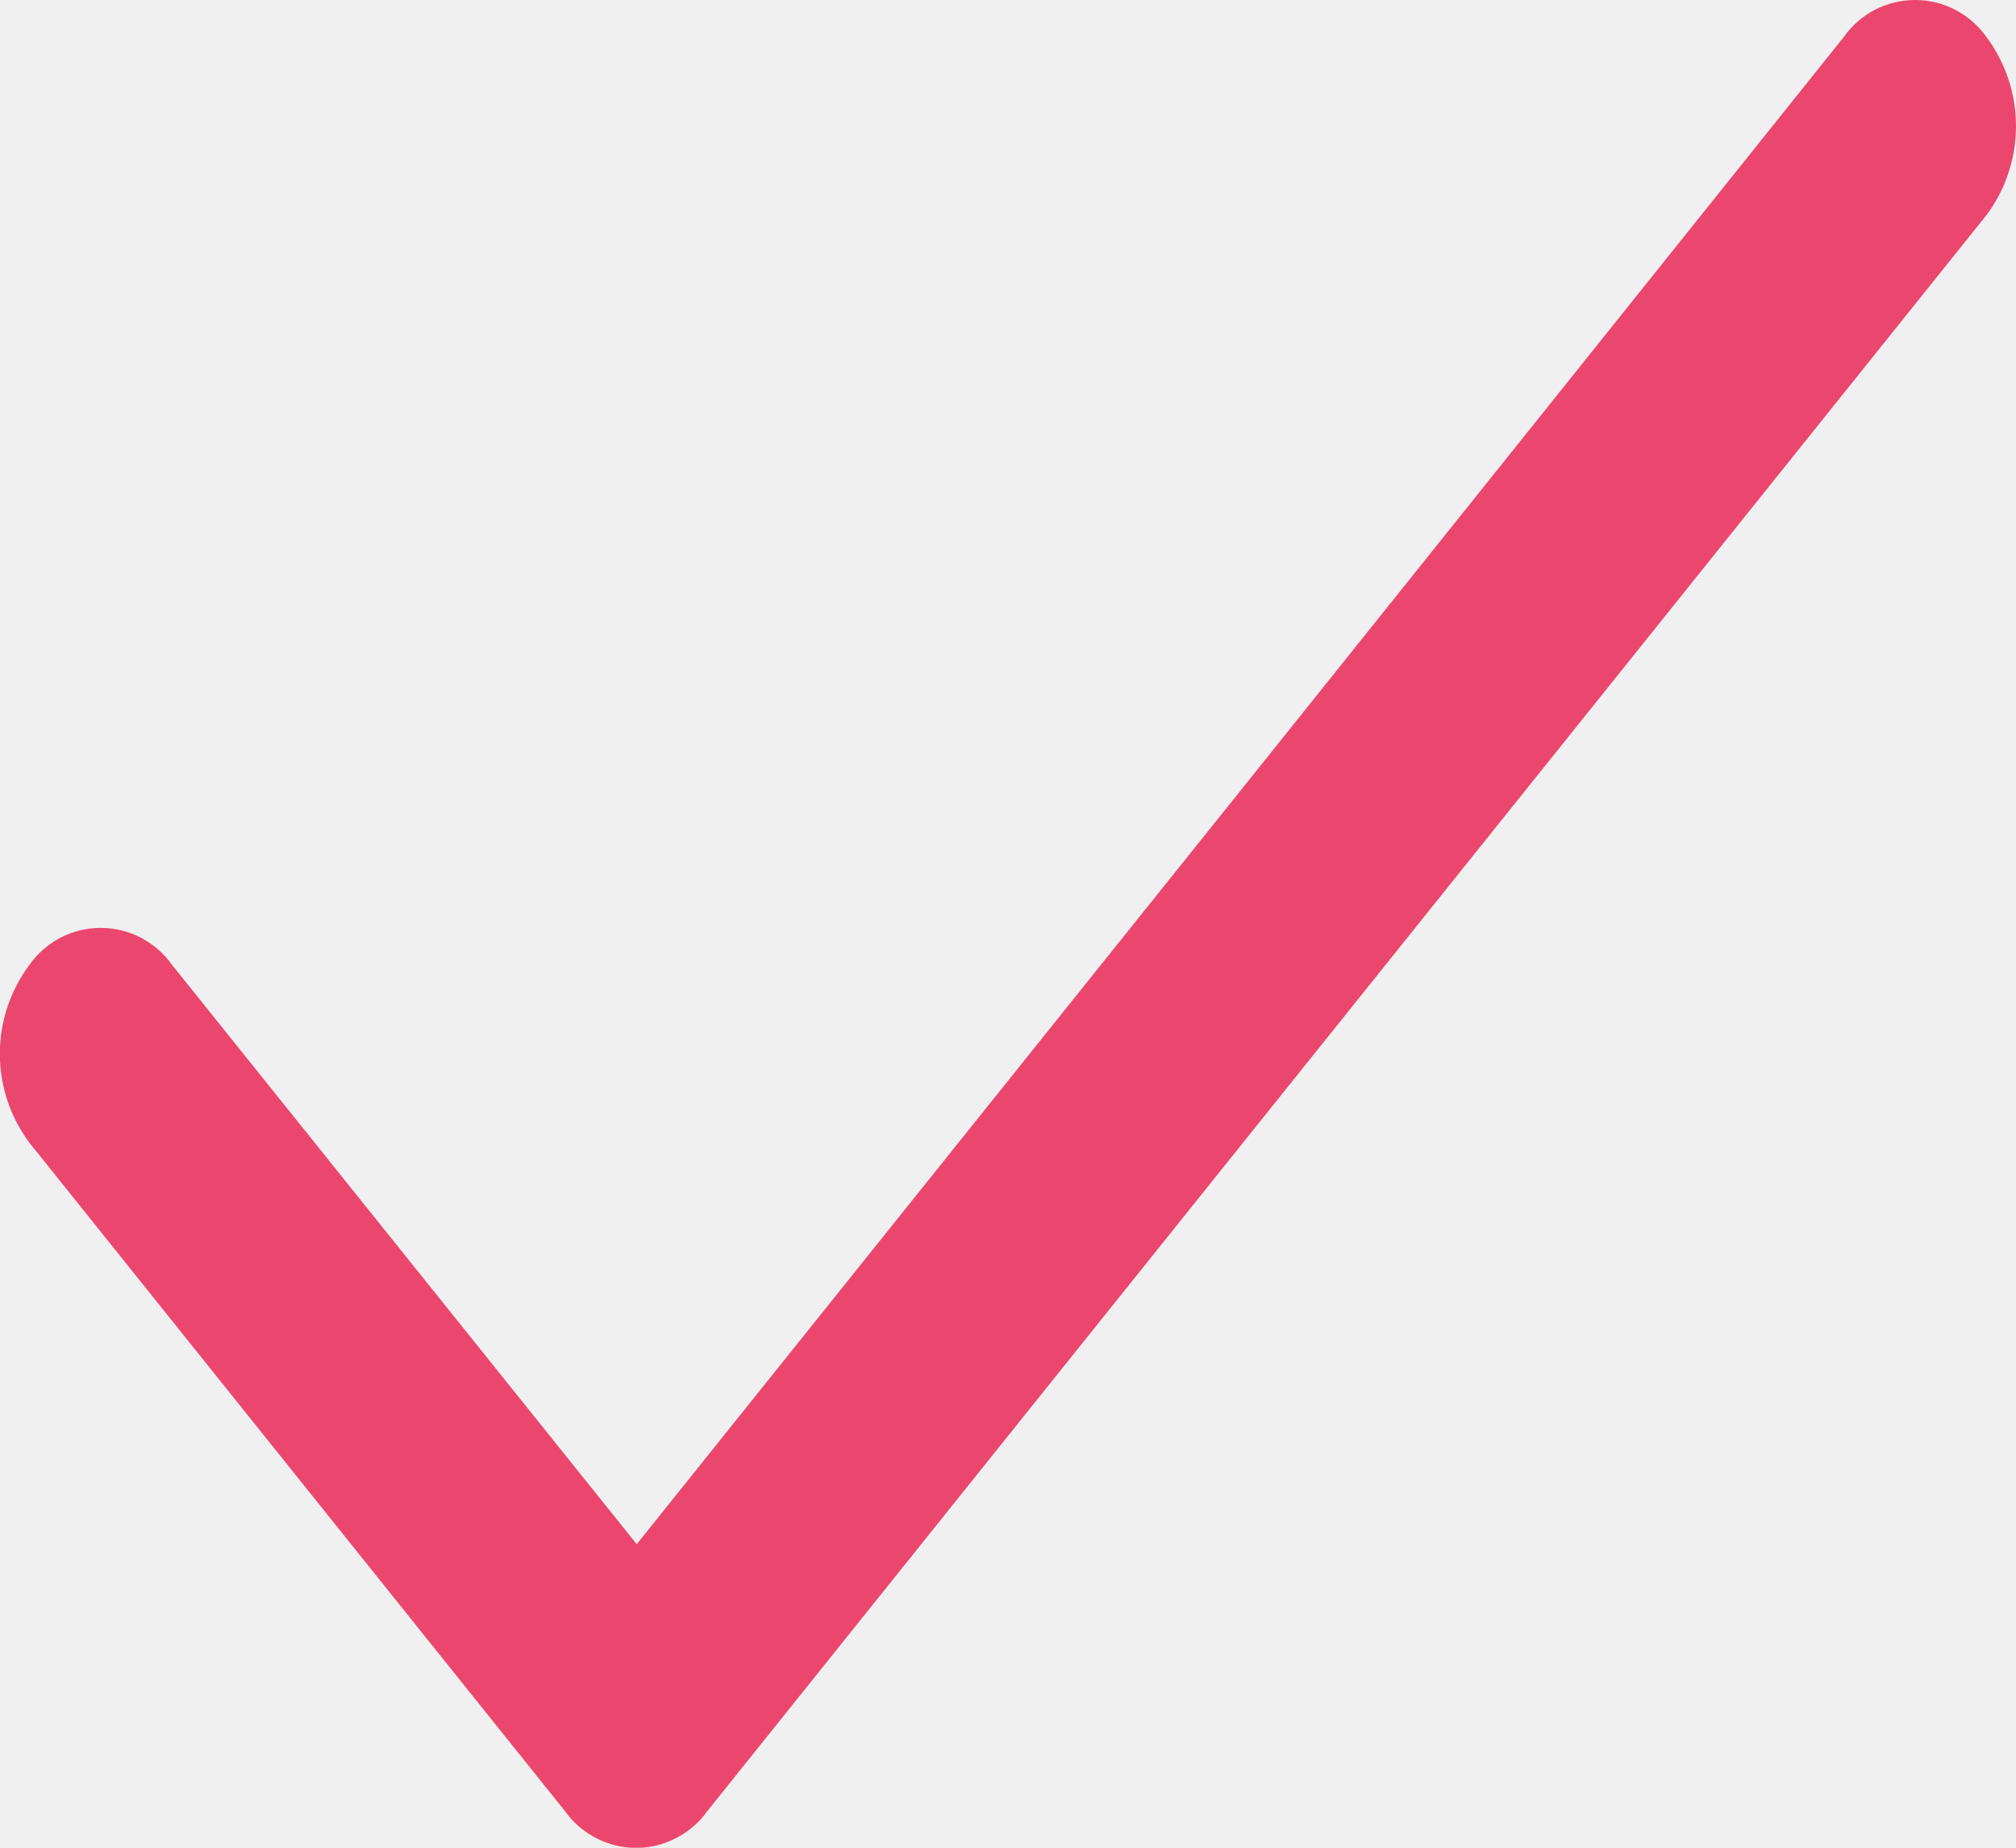
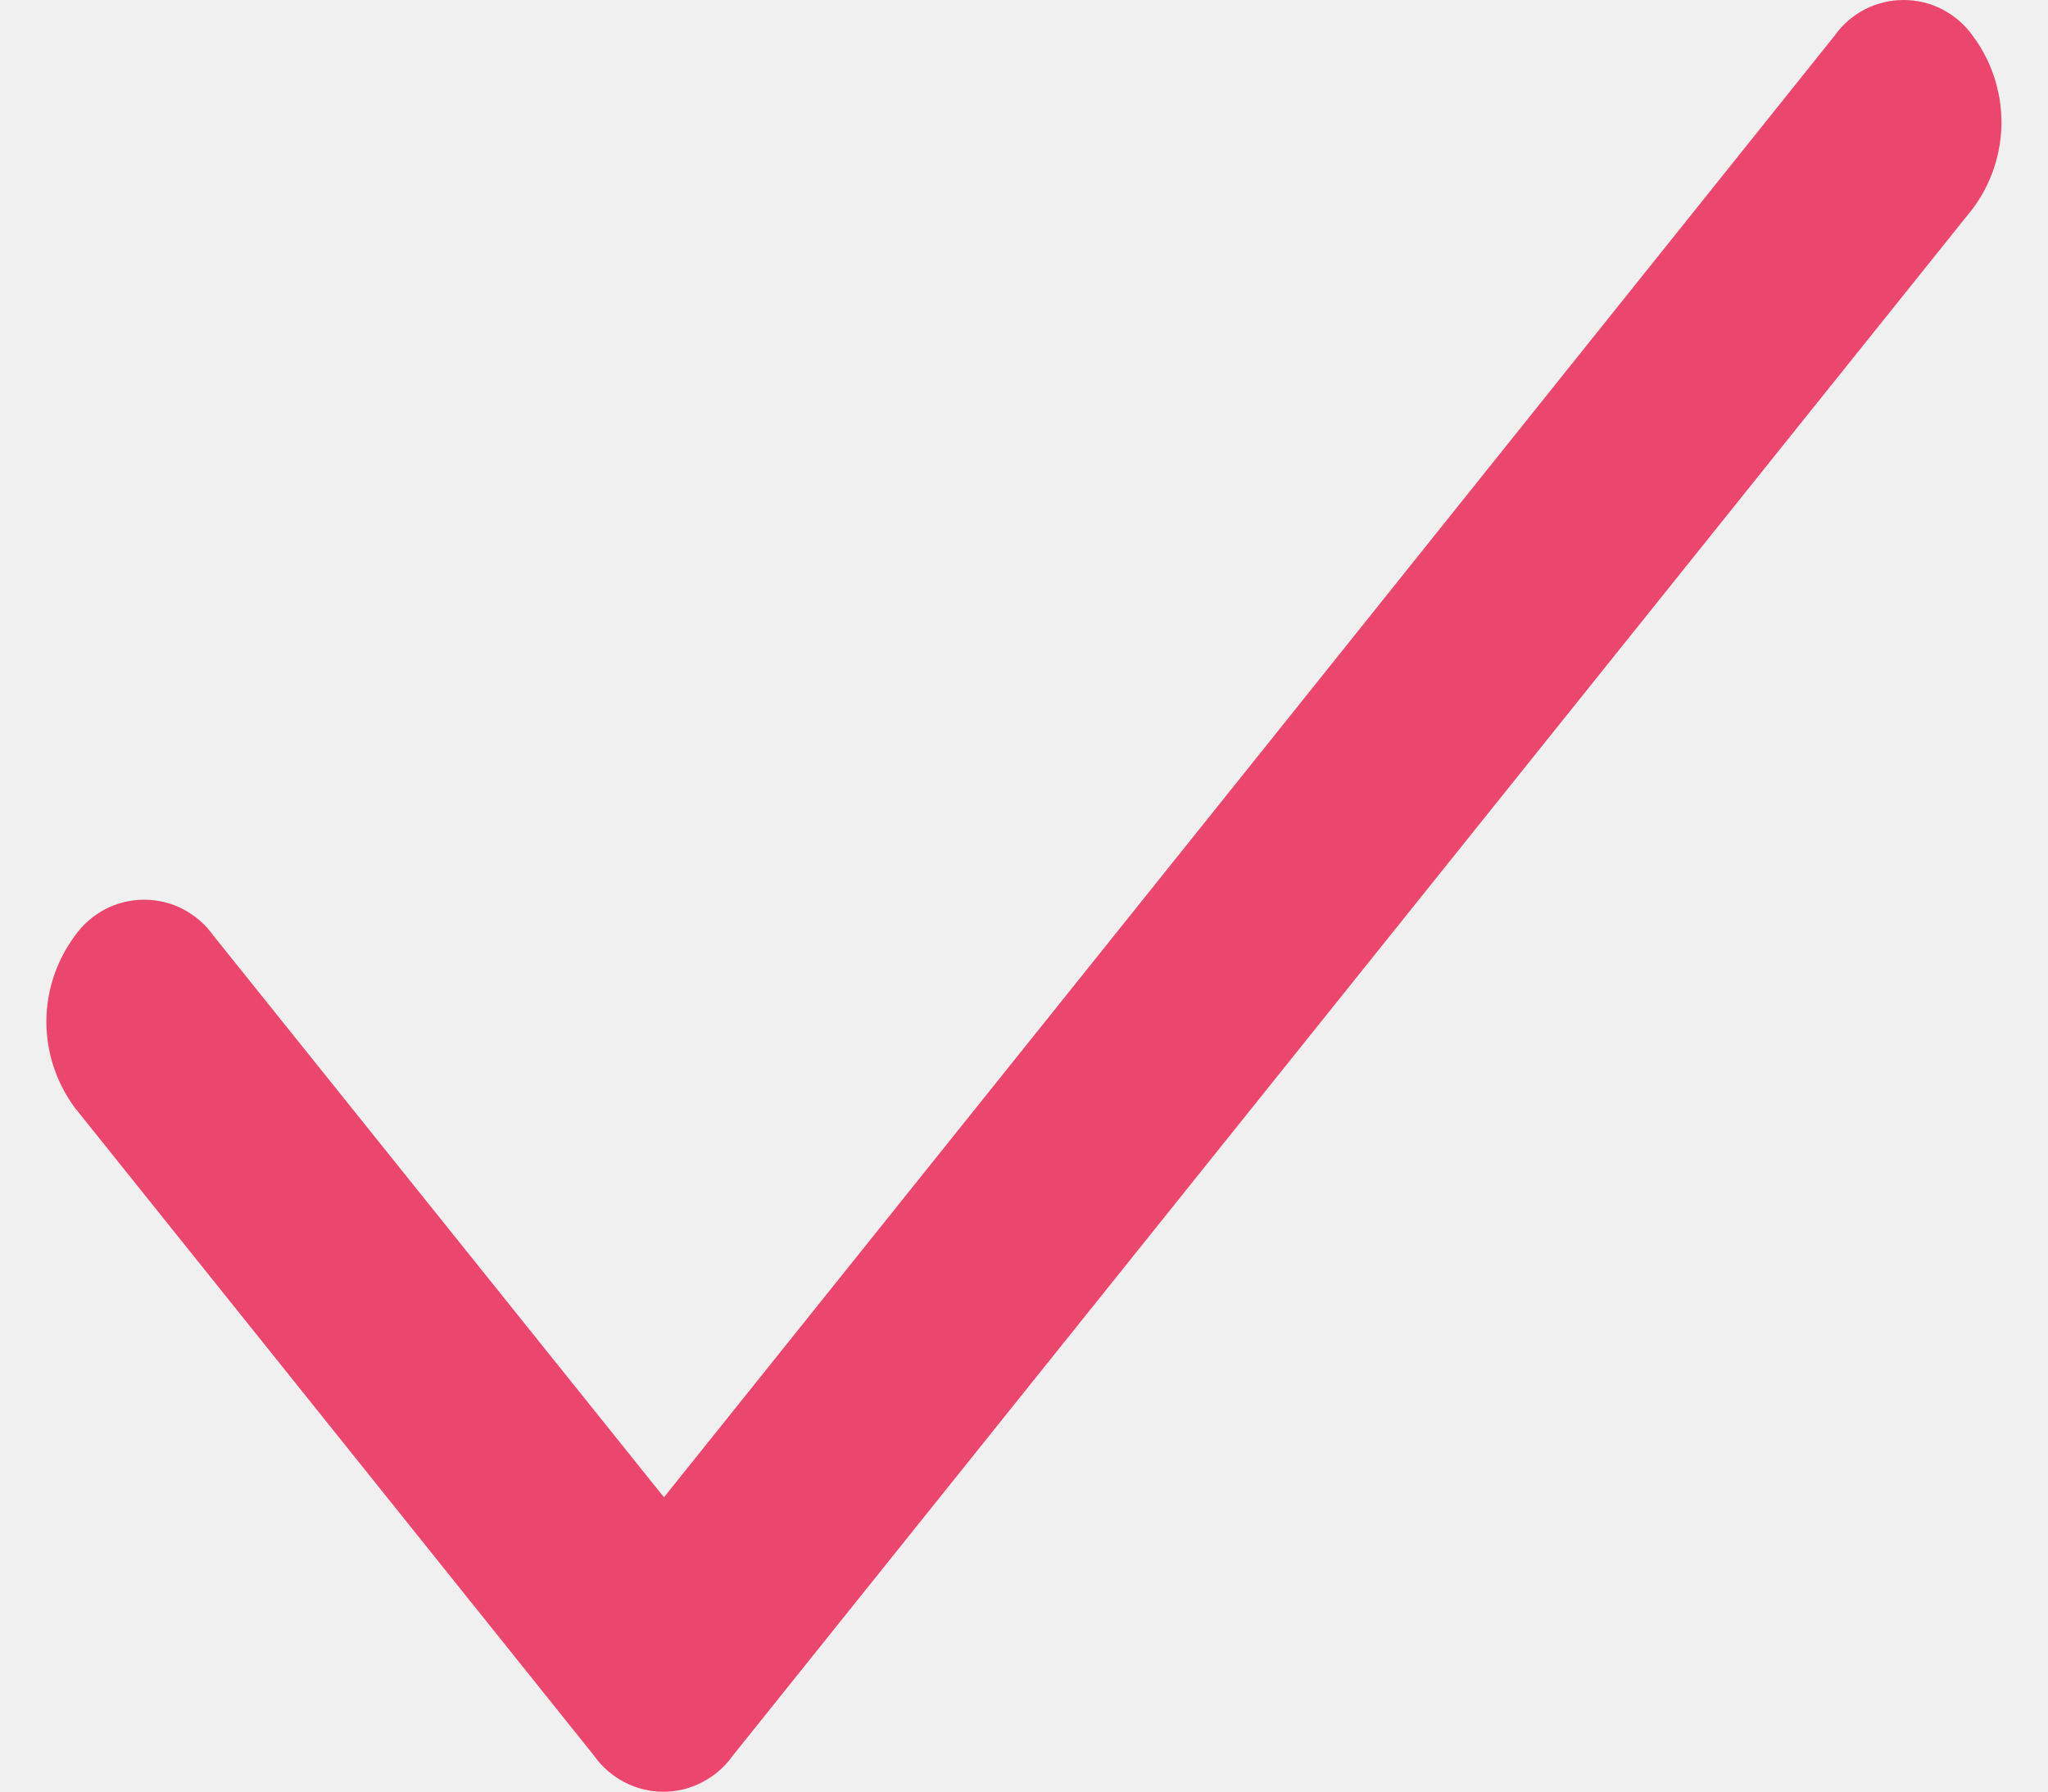
- <svg xmlns="http://www.w3.org/2000/svg" width="12" height="11" viewBox="0 0 12 11" fill="none">
+ <svg xmlns="http://www.w3.org/2000/svg" width="8" height="7" viewBox="0 0 12 11" fill="none">
  <g clip-path="url(#clip0_4_850)">
    <path d="M11.824 0.22C11.776 0.152 11.712 0.097 11.638 0.058C11.565 0.02 11.483 0 11.399 0C11.316 0 11.234 0.02 11.16 0.058C11.086 0.097 11.023 0.152 10.975 0.22L7.475 4.593L3.79 9.193L1.024 5.744C0.976 5.676 0.912 5.621 0.838 5.582C0.765 5.544 0.683 5.524 0.599 5.524C0.516 5.524 0.434 5.544 0.36 5.582C0.287 5.621 0.223 5.676 0.175 5.744C0.061 5.897 -0.001 6.083 -0.001 6.273C-0.001 6.464 0.061 6.65 0.175 6.803L3.362 10.781C3.41 10.849 3.474 10.904 3.547 10.942C3.621 10.981 3.703 11.001 3.786 11.001C3.87 11.001 3.952 10.981 4.025 10.942C4.099 10.904 4.163 10.849 4.211 10.781L11.824 1.281C11.938 1.128 12 0.942 12 0.75C12 0.559 11.938 0.373 11.824 0.22Z" fill="#eb476e" />
  </g>
  <defs>
    <clipPath id="clip0_4_850">
      <rect width="12" height="11" fill="white" />
    </clipPath>
  </defs>
</svg>
